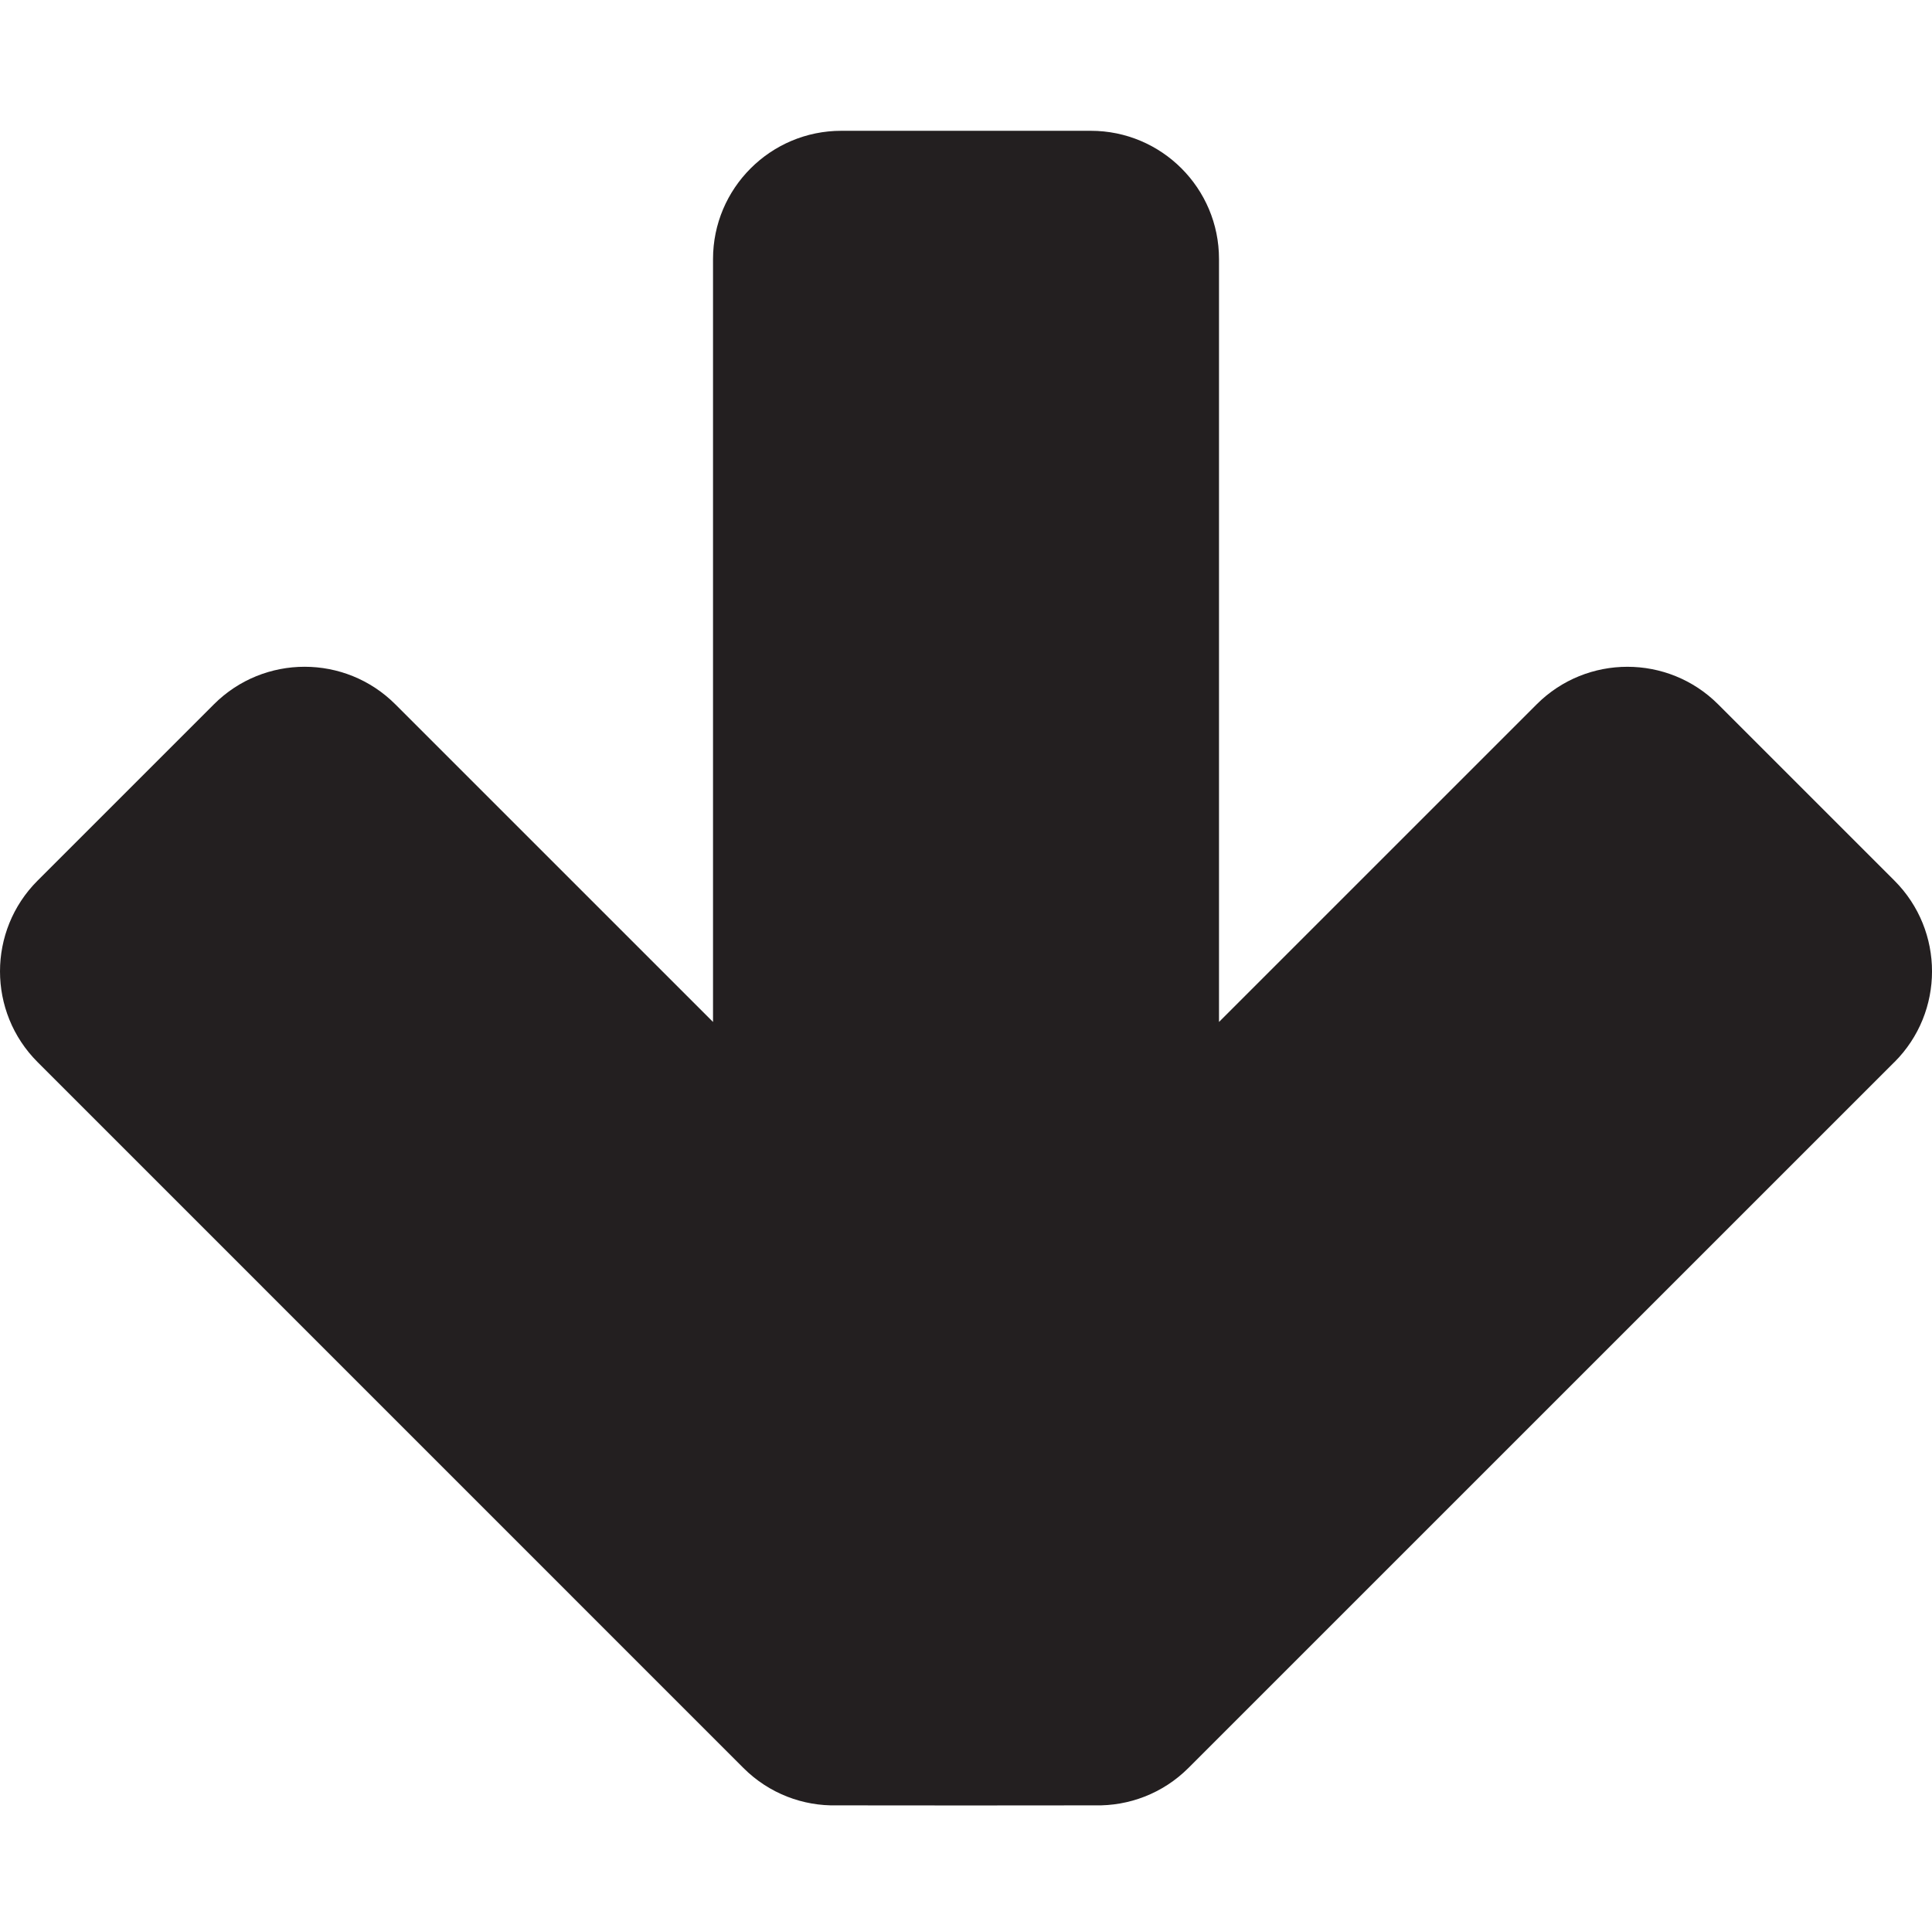
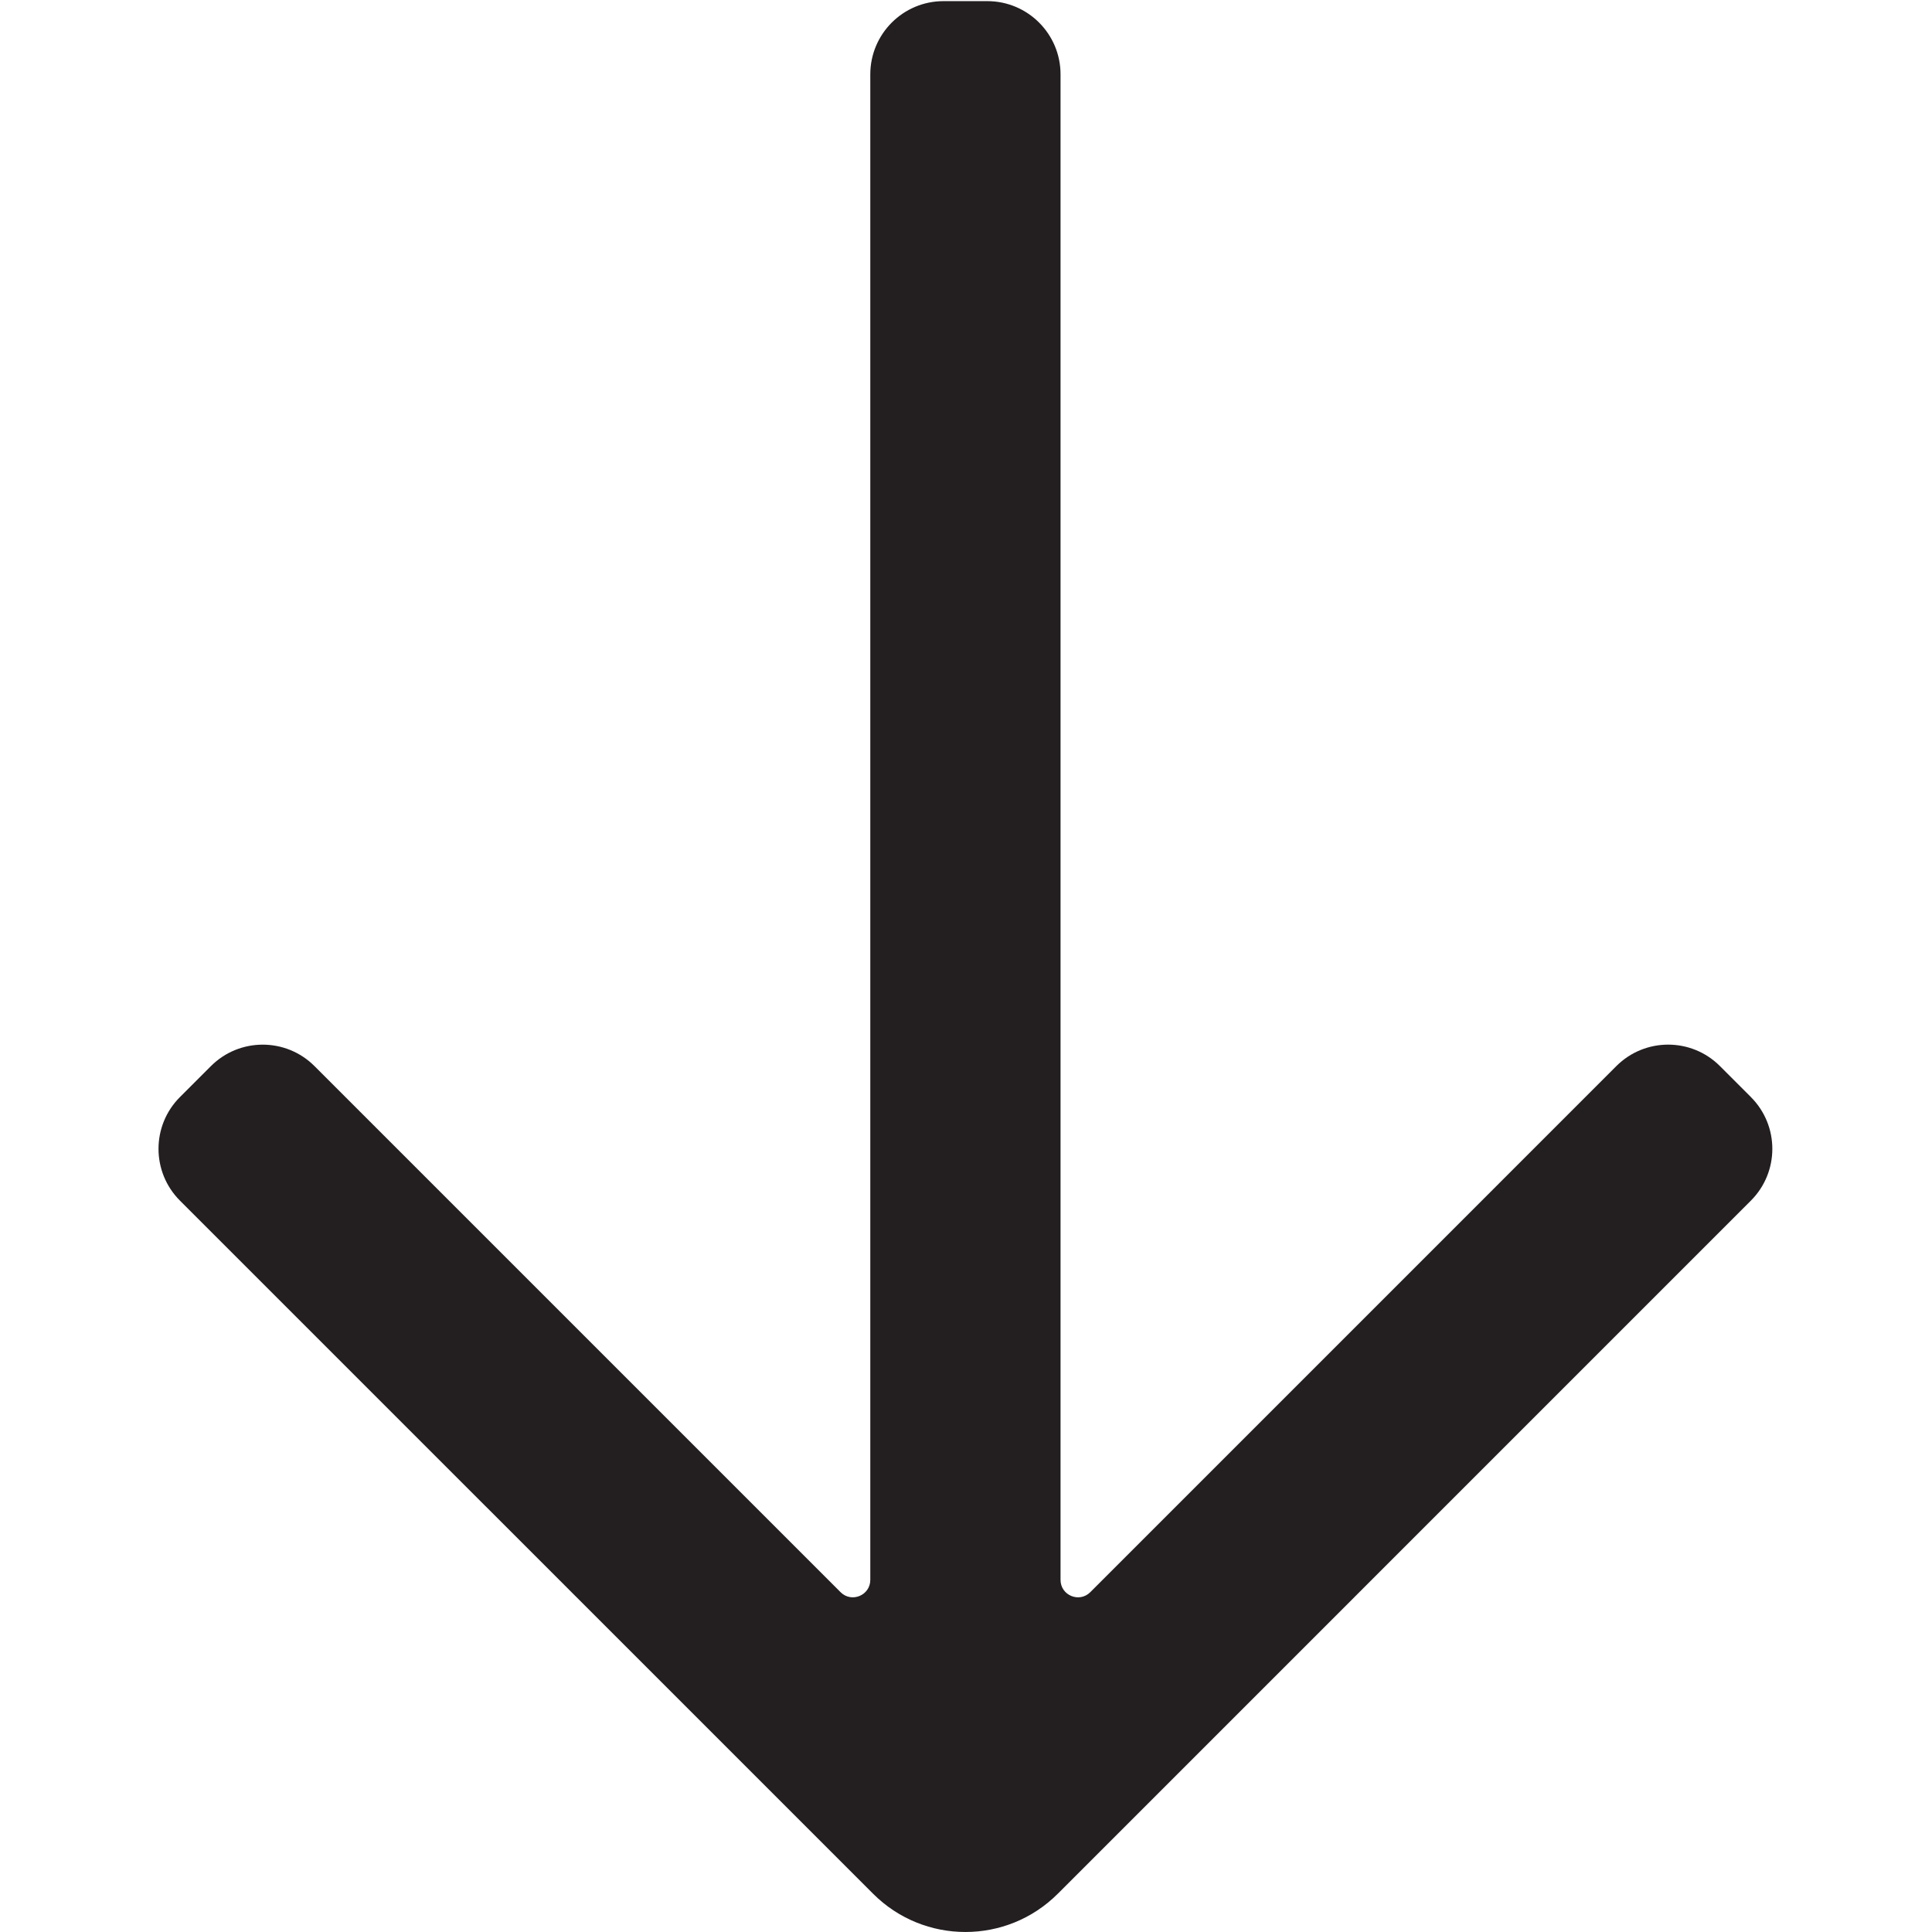
- <svg xmlns="http://www.w3.org/2000/svg" id="Layer_5" data-name="Layer 5" viewBox="0 0 850.41 849.97">
+ <svg xmlns="http://www.w3.org/2000/svg" id="Layer_54" data-name="Layer 54" viewBox="0 0 850.89 850.9">
  <defs>
    <style>
      .cls-1 {
        fill: #231f20;
+         stroke-width: 0px;
      }
    </style>
  </defs>
-   <path class="cls-1" d="M833.85,467.56l-310.7,310.7c-11.33,11.33-26.3,16.83-41.14,16.5-.64,.06-113.03,.06-113.67,0-14.8,.37-29.78-5.14-41.11-16.46L16.54,467.56c-22.05-22.05-22.05-57.84,0-79.89l77.6-77.6c22.07-22.07,57.84-22.05,79.89,0l139.82,139.82V114.05c0-31.15,25.31-56.47,56.47-56.47h109.78c31.17-.02,56.49,25.27,56.47,56.47V449.89l139.82-139.82c22.05-22.05,57.84-22.05,79.89,0l77.6,77.6c22.05,22.05,22.05,57.84,0,79.89h-.02Z" />
+   <path class="cls-1" d="M771.13,483.17c12.6,12.6,12.6,33.02,0,45.62l-286.68,286.69-18.57,18.57c-22.47,22.46-58.89,22.46-81.35,0l-18.57-18.57L79.26,528.79c-12.6-12.6-12.6-33.03,0-45.62l13.63-13.63c12.6-12.6,33.03-12.6,45.62,0l231.7,231.7c4.83,4.83,13.09,1.41,13.09-5.42V32.76c0-17.82,14.45-32.26,32.26-32.26h19.27c17.82,0,32.26,14.44,32.26,32.26v663.06c0,6.83,8.26,10.25,13.09,5.42l231.7-231.71c12.6-12.6,33.03-12.6,45.62,0l13.63,13.63Z" />
</svg>
